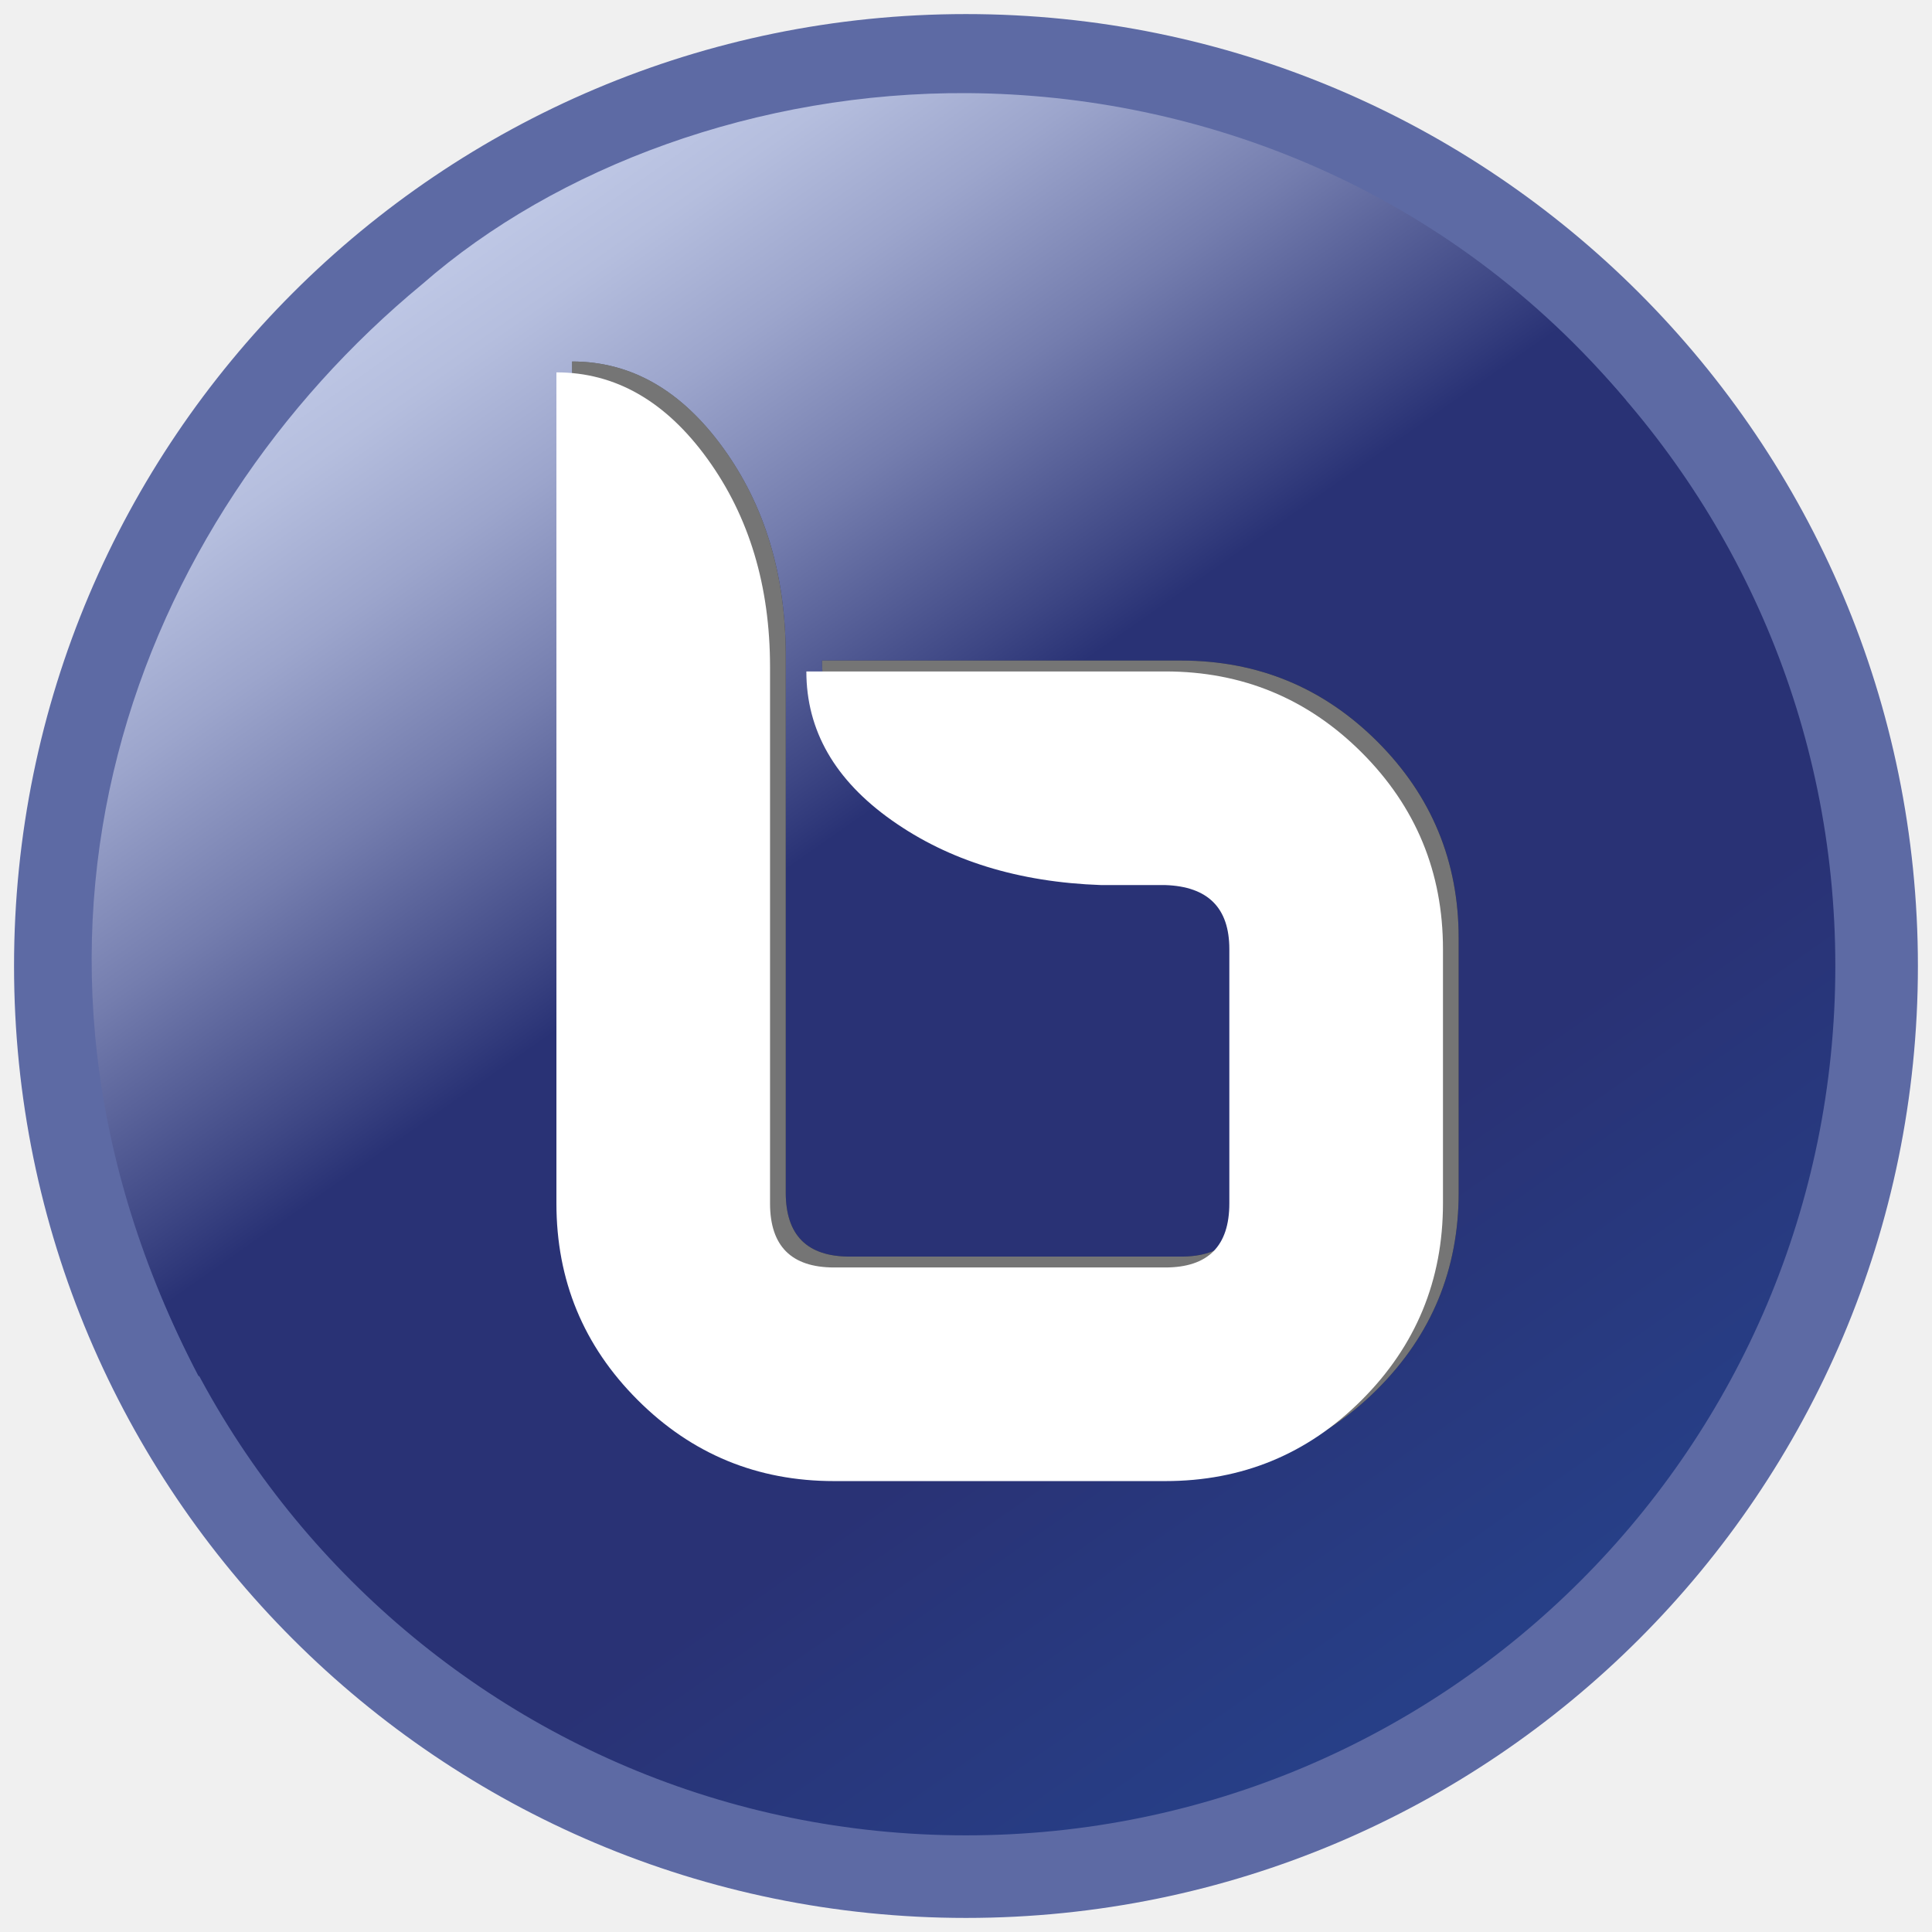
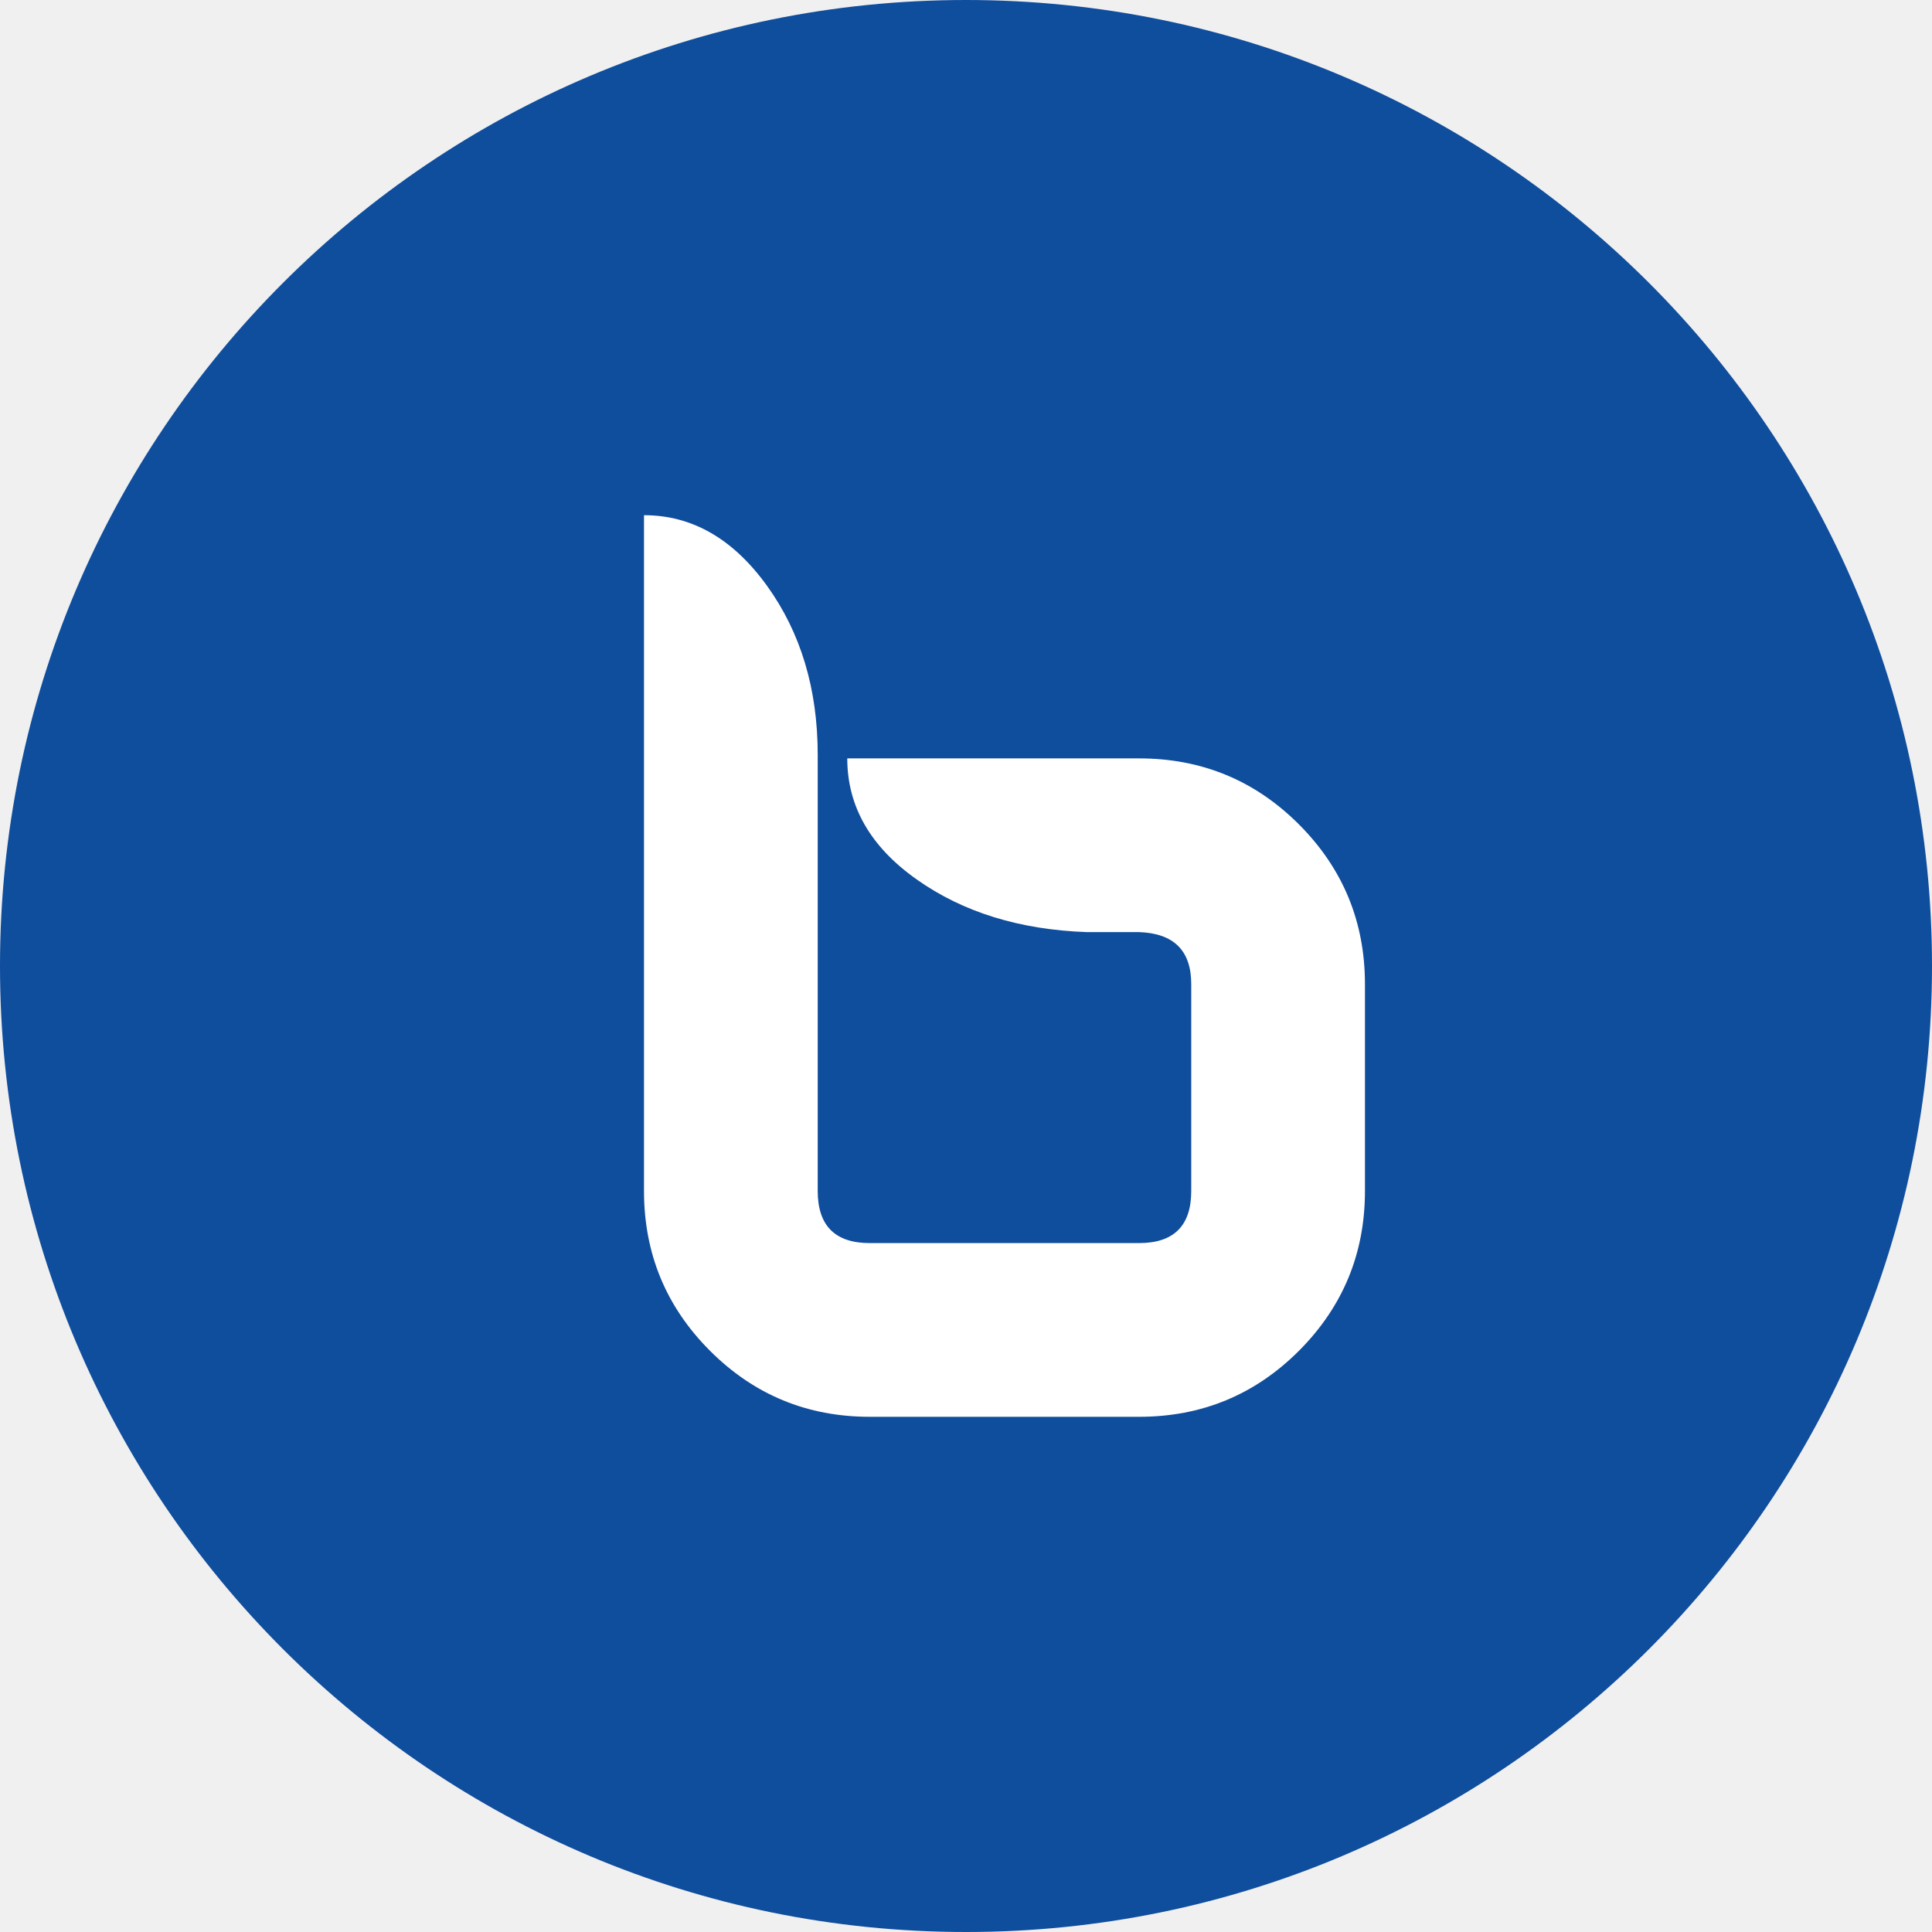
- <svg xmlns="http://www.w3.org/2000/svg" xmlns:xlink="http://www.w3.org/1999/xlink" version="1.1" id="Layer_1" x="0px" y="0px" width="24px" height="24px" viewBox="0 0 30 30" enable-background="new 0 0 30 30" xml:space="preserve" preserveAspectRatio="xMinYMid meet">
-   <linearGradient id="SVGID_1_" gradientUnits="userSpaceOnUse" x1="-58.947" y1="84.186" x2="58.948" y2="-84.185">
-     <stop offset="0" style="stop-color:#283274" />
-     <stop offset="0.709" style="stop-color:#293275" />
-     <stop offset="0.967" style="stop-color:#273F87" />
-   </linearGradient>
-   <symbol id="New_Symbol" viewBox="-107.423 -107.423 214.847 214.846">
-     <g>
-       <path fill="url(#SVGID_1_)" stroke="#5D6AA4" stroke-width="9.319" d="M102.765,0c0-56.755-46.009-102.764-102.765-102.764    c-56.754,0-102.764,46.009-102.764,102.764S-56.754,102.764,0,102.764C56.756,102.764,102.765,56.755,102.765,0z" />
-       <linearGradient id="SVGID_2_" gradientUnits="userSpaceOnUse" x1="-75.019" y1="112.804" x2="-15.853" y2="28.306" gradientTransform="matrix(1 0 0 1 18.4946 -31.9512)">
-         <stop offset="0" style="stop-color:#BEC7E5" />
-         <stop offset="0.096" style="stop-color:#B5BEDE" />
-         <stop offset="0.252" style="stop-color:#9CA5CC" />
-         <stop offset="0.451" style="stop-color:#747DAE" />
-         <stop offset="0.681" style="stop-color:#3D4684" />
-         <stop offset="0.758" style="stop-color:#293275" />
-       </linearGradient>
-       <path fill="url(#SVGID_2_)" d="M0.282,98.502C26.323,98.31,54.293,87.893,74.49,63.84C73.631,43.207,36.703,22.057,5.886-1.229    c-25.857-19.538-65.427-37.86-92.487-45.059c-25.73,49.263-7.016,96.619,25.25,123.238C-46.256,90.16-23.508,98.679,0.282,98.502z    " />
-     </g>
-     <g>
-       <g>
-         <path d="M55.602-25.561c0-8.678-3.055-16.072-9.16-22.179c-6.11-6.109-13.501-9.16-22.179-9.16h-37.367     c-8.679,0-16.073,3.051-22.179,9.16c-6.11,6.106-9.162,13.501-9.162,22.179v93.779c6.656,0,12.336-3.254,17.046-9.764     c4.708-6.509,7.062-14.344,7.062-23.505v-60.511c0-4.821,2.411-7.231,7.232-7.231h37.367c4.821,0,7.231,2.41,7.231,7.231V3.128     c0,4.66-2.41,7.07-7.231,7.232H17.03c-9.323,0.324-17.2,2.757-23.626,7.304c-6.43,4.543-9.643,10.145-9.643,16.805h40.501     c8.678,0,16.068-3.056,22.179-9.161c6.105-6.11,9.16-13.5,9.16-22.18V-25.561z" />
-       </g>
-     </g>
-     <g opacity="0.46">
-       <g>
-         <path fill="#FFFFFF" d="M55.602-25.561c0-8.678-3.055-16.072-9.16-22.179c-6.11-6.109-13.501-9.16-22.179-9.16h-37.367     c-8.679,0-16.073,3.051-22.179,9.16c-6.11,6.106-9.162,13.501-9.162,22.179v93.779c6.656,0,12.336-3.254,17.046-9.764     c4.708-6.509,7.062-14.344,7.062-23.505v-60.511c0-4.821,2.411-7.231,7.232-7.231h37.367c4.821,0,7.231,2.41,7.231,7.231V3.128     c0,4.66-2.41,7.07-7.231,7.232H17.03c-9.323,0.324-17.2,2.757-23.626,7.304c-6.43,4.543-9.643,10.145-9.643,16.805h40.501     c8.678,0,16.068-3.056,22.179-9.161c6.105-6.11,9.16-13.5,9.16-22.18V-25.561z" />
-       </g>
-     </g>
-     <g>
-       <path fill="#FFFFFF" d="M53.829-26.788c0-8.678-3.055-16.072-9.16-22.179c-6.11-6.109-13.501-9.16-22.18-9.16h-37.367    c-8.679,0-16.073,3.051-22.179,9.16c-6.109,6.106-9.16,13.501-9.16,22.179v93.779c6.655,0,12.336-3.255,17.045-9.764    c4.708-6.509,7.062-14.345,7.062-23.505v-60.511c0-4.821,2.41-7.231,7.232-7.231h37.367c4.821,0,7.232,2.41,7.232,7.231V1.901    c0,4.66-2.411,7.07-7.232,7.232h-7.232C5.935,9.457-1.942,11.89-8.368,16.438c-6.43,4.542-9.644,10.144-9.644,16.803h40.501    c8.679,0,16.069-3.055,22.18-9.16c6.105-6.109,9.16-13.5,9.16-22.179V-26.788z" />
-     </g>
-   </symbol>
-   <use xlink:href="#New_Symbol" width="214.847" height="214.846" x="-107.423" y="-107.423" transform="matrix(0.1376 0 0 -0.1376 14.9995 15)" overflow="visible" />
+ <svg xmlns="http://www.w3.org/2000/svg" width="24" height="24" viewBox="0 0 24 24" fill="none" preserveAspectRatio="xMinYMid meet">
+   <circle cx="12" cy="12" r="12" fill="#0F4D9D" />
+   <path d="M8 6.4V14.795C8 15.571 8.273 16.233 8.82 16.78C9.367 17.327 10.028 17.6 10.805 17.6H14.15C14.927 17.6 15.589 17.327 16.136 16.78C16.682 16.233 16.956 15.571 16.956 14.795V12.226C16.956 11.45 16.682 10.788 16.136 10.241C15.589 9.694 14.927 9.421 14.15 9.421H10.525C10.525 10.017 10.813 10.519 11.388 10.925C11.963 11.332 12.668 11.55 13.503 11.579H14.15C14.582 11.594 14.798 11.809 14.798 12.226V14.795C14.798 15.226 14.582 15.442 14.15 15.442H10.805C10.374 15.442 10.158 15.226 10.158 14.795V9.378C10.158 8.558 9.947 7.857 9.526 7.274C9.104 6.691 8.596 6.4 8 6.4Z" fill="white" />
</svg>
